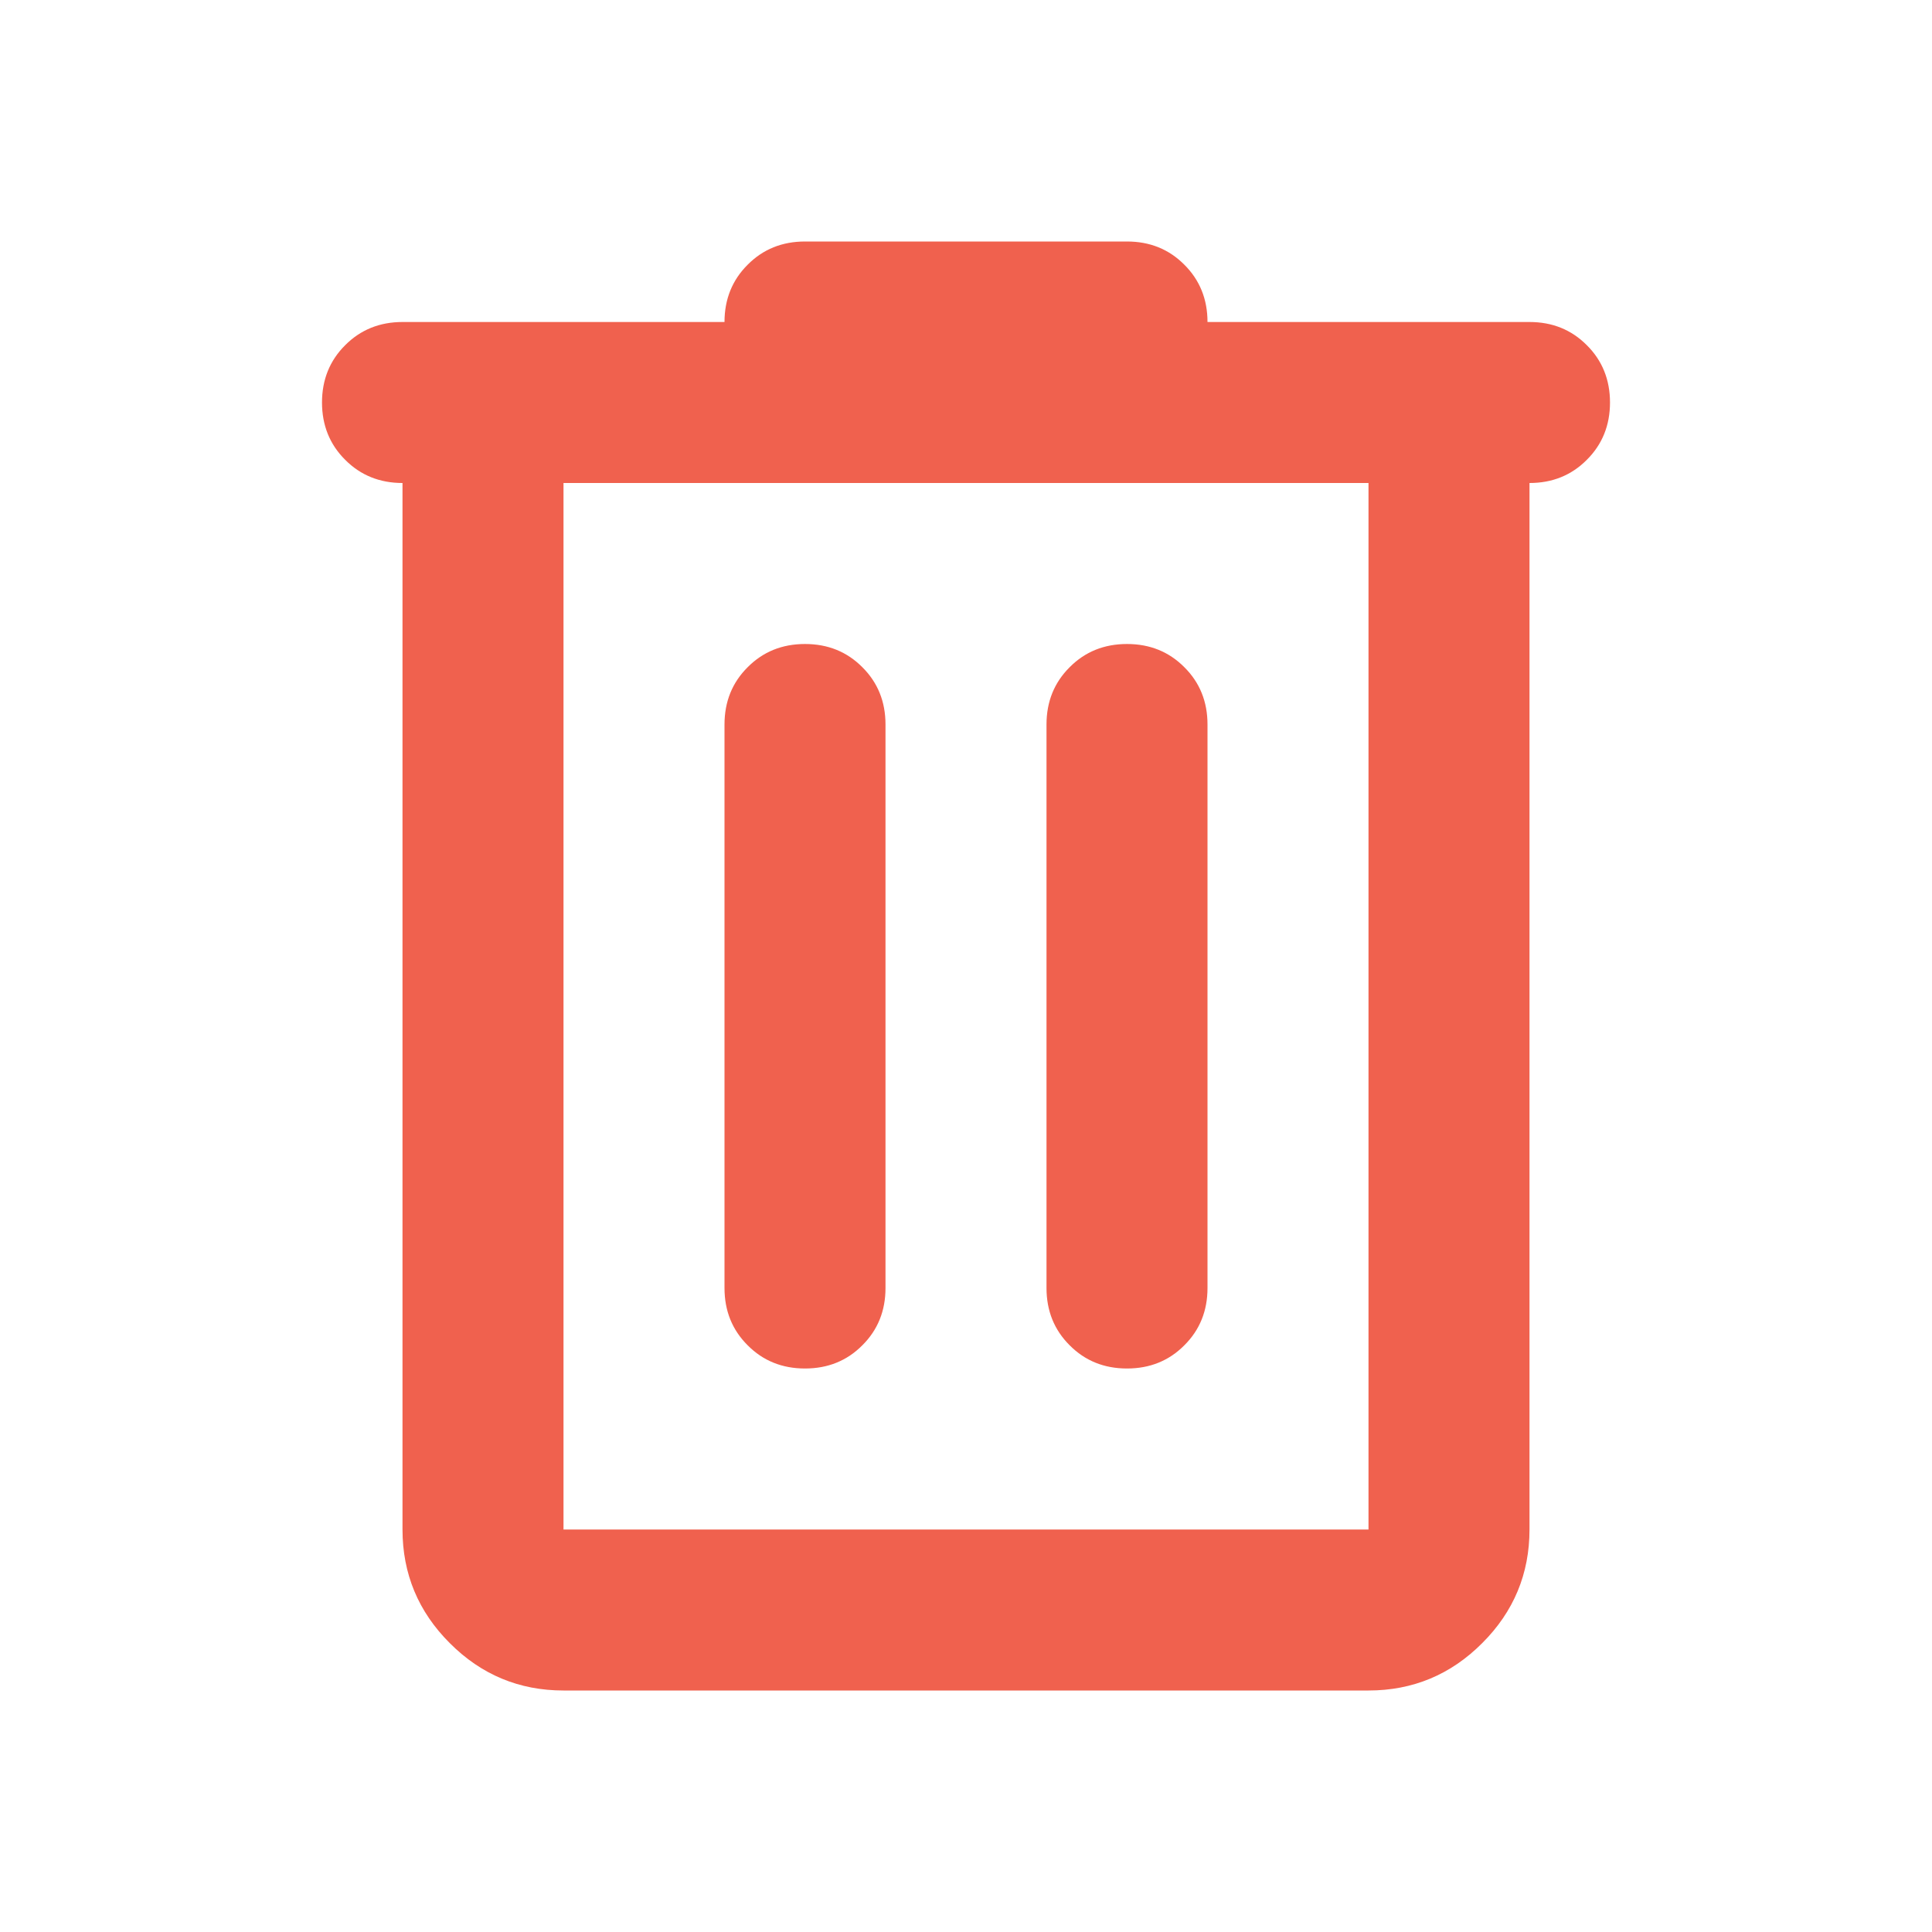
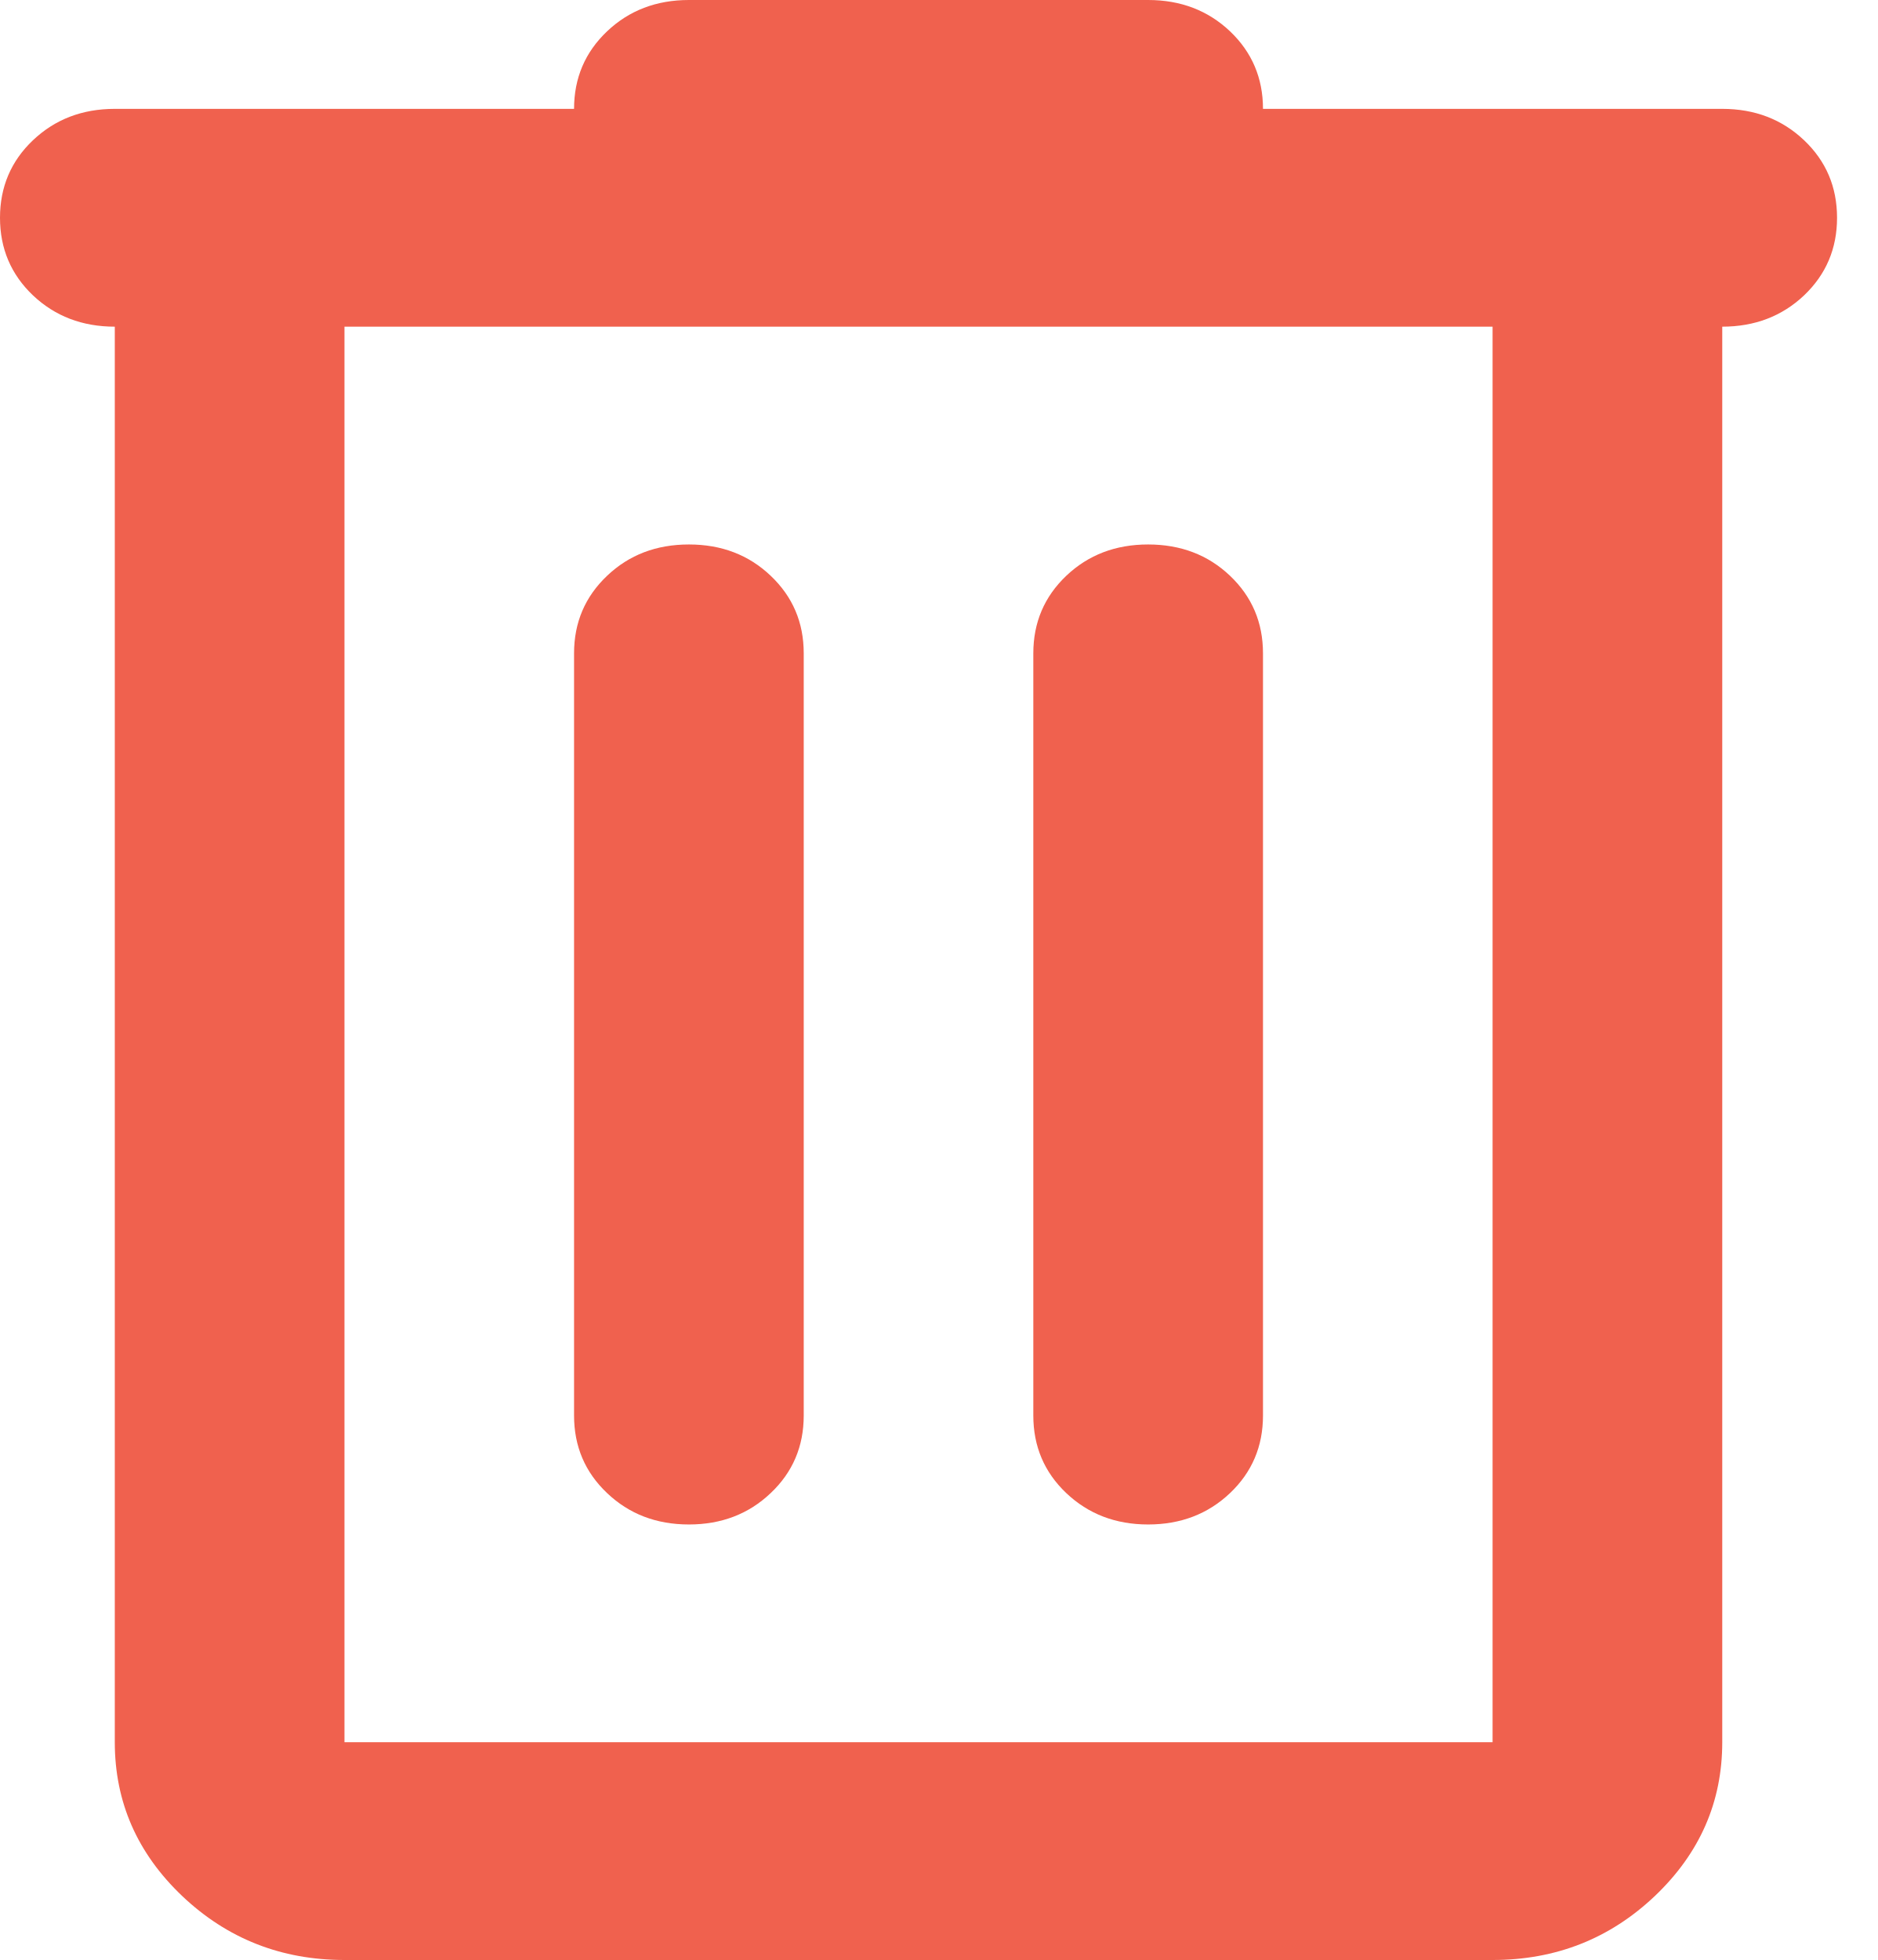
- <svg xmlns="http://www.w3.org/2000/svg" width="18" height="18" viewBox="0 0 18 18" fill="none">
-   <path d="M5.25 15.75C4.838 15.75 4.484 15.603 4.191 15.309C3.897 15.016 3.75 14.662 3.75 14.25V4.5C3.538 4.5 3.359 4.428 3.216 4.284C3.072 4.141 3 3.962 3 3.75C3 3.538 3.072 3.359 3.216 3.216C3.359 3.072 3.538 3 3.75 3H6.75C6.75 2.788 6.822 2.609 6.966 2.466C7.109 2.322 7.287 2.25 7.5 2.25H10.5C10.713 2.25 10.891 2.322 11.034 2.466C11.178 2.609 11.25 2.788 11.25 3H14.25C14.463 3 14.641 3.072 14.784 3.216C14.928 3.359 15 3.538 15 3.75C15 3.962 14.928 4.141 14.784 4.284C14.641 4.428 14.463 4.5 14.25 4.5V14.25C14.25 14.662 14.103 15.016 13.809 15.309C13.516 15.603 13.162 15.75 12.75 15.75H5.25ZM12.75 4.5H5.25V14.25H12.75V4.5ZM7.5 12.75C7.713 12.75 7.891 12.678 8.034 12.534C8.178 12.391 8.25 12.213 8.25 12V6.75C8.25 6.537 8.178 6.359 8.034 6.216C7.891 6.072 7.713 6 7.5 6C7.287 6 7.109 6.072 6.966 6.216C6.822 6.359 6.75 6.537 6.75 6.75V12C6.75 12.213 6.822 12.391 6.966 12.534C7.109 12.678 7.287 12.75 7.5 12.75ZM10.5 12.75C10.713 12.75 10.891 12.678 11.034 12.534C11.178 12.391 11.25 12.213 11.25 12V6.75C11.25 6.537 11.178 6.359 11.034 6.216C10.891 6.072 10.713 6 10.5 6C10.287 6 10.109 6.072 9.966 6.216C9.822 6.359 9.75 6.537 9.75 6.75V12C9.75 12.213 9.822 12.391 9.966 12.534C10.109 12.678 10.287 12.75 10.5 12.75Z" fill="#F0614E" />
+ <svg xmlns="http://www.w3.org/2000/svg" width="23" height="24" viewBox="0 0 23 24" fill="none">
+   <path d="M4.219 24C3.445 24 2.783 23.739 2.232 23.217C1.682 22.694 1.406 22.067 1.406 21.333V4C1.008 4 0.674 3.872 0.404 3.617C0.135 3.361 0 3.044 0 2.667C0 2.289 0.135 1.972 0.404 1.717C0.674 1.461 1.008 1.333 1.406 1.333H7.031C7.031 0.956 7.166 0.639 7.436 0.383C7.705 0.128 8.039 0 8.438 0H14.062C14.461 0 14.795 0.128 15.065 0.383C15.334 0.639 15.469 0.956 15.469 1.333H21.094C21.492 1.333 21.826 1.461 22.096 1.717C22.365 1.972 22.5 2.289 22.5 2.667C22.5 3.044 22.365 3.361 22.096 3.617C21.826 3.872 21.492 4 21.094 4V21.333C21.094 22.067 20.818 22.694 20.268 23.217C19.717 23.739 19.055 24 18.281 24H4.219ZM18.281 4H4.219V21.333H18.281V4ZM8.438 18.667C8.836 18.667 9.17 18.539 9.439 18.283C9.709 18.028 9.844 17.711 9.844 17.333V8C9.844 7.622 9.709 7.306 9.439 7.05C9.17 6.794 8.836 6.667 8.438 6.667C8.039 6.667 7.705 6.794 7.436 7.05C7.166 7.306 7.031 7.622 7.031 8V17.333C7.031 17.711 7.166 18.028 7.436 18.283C7.705 18.539 8.039 18.667 8.438 18.667ZM14.062 18.667C14.461 18.667 14.795 18.539 15.065 18.283C15.334 18.028 15.469 17.711 15.469 17.333V8C15.469 7.622 15.334 7.306 15.065 7.05C14.795 6.794 14.461 6.667 14.062 6.667C13.664 6.667 13.33 6.794 13.06 7.05C12.791 7.306 12.656 7.622 12.656 8V17.333C12.656 17.711 12.791 18.028 13.06 18.283C13.33 18.539 13.664 18.667 14.062 18.667Z" fill="#F0614E" />
</svg>
